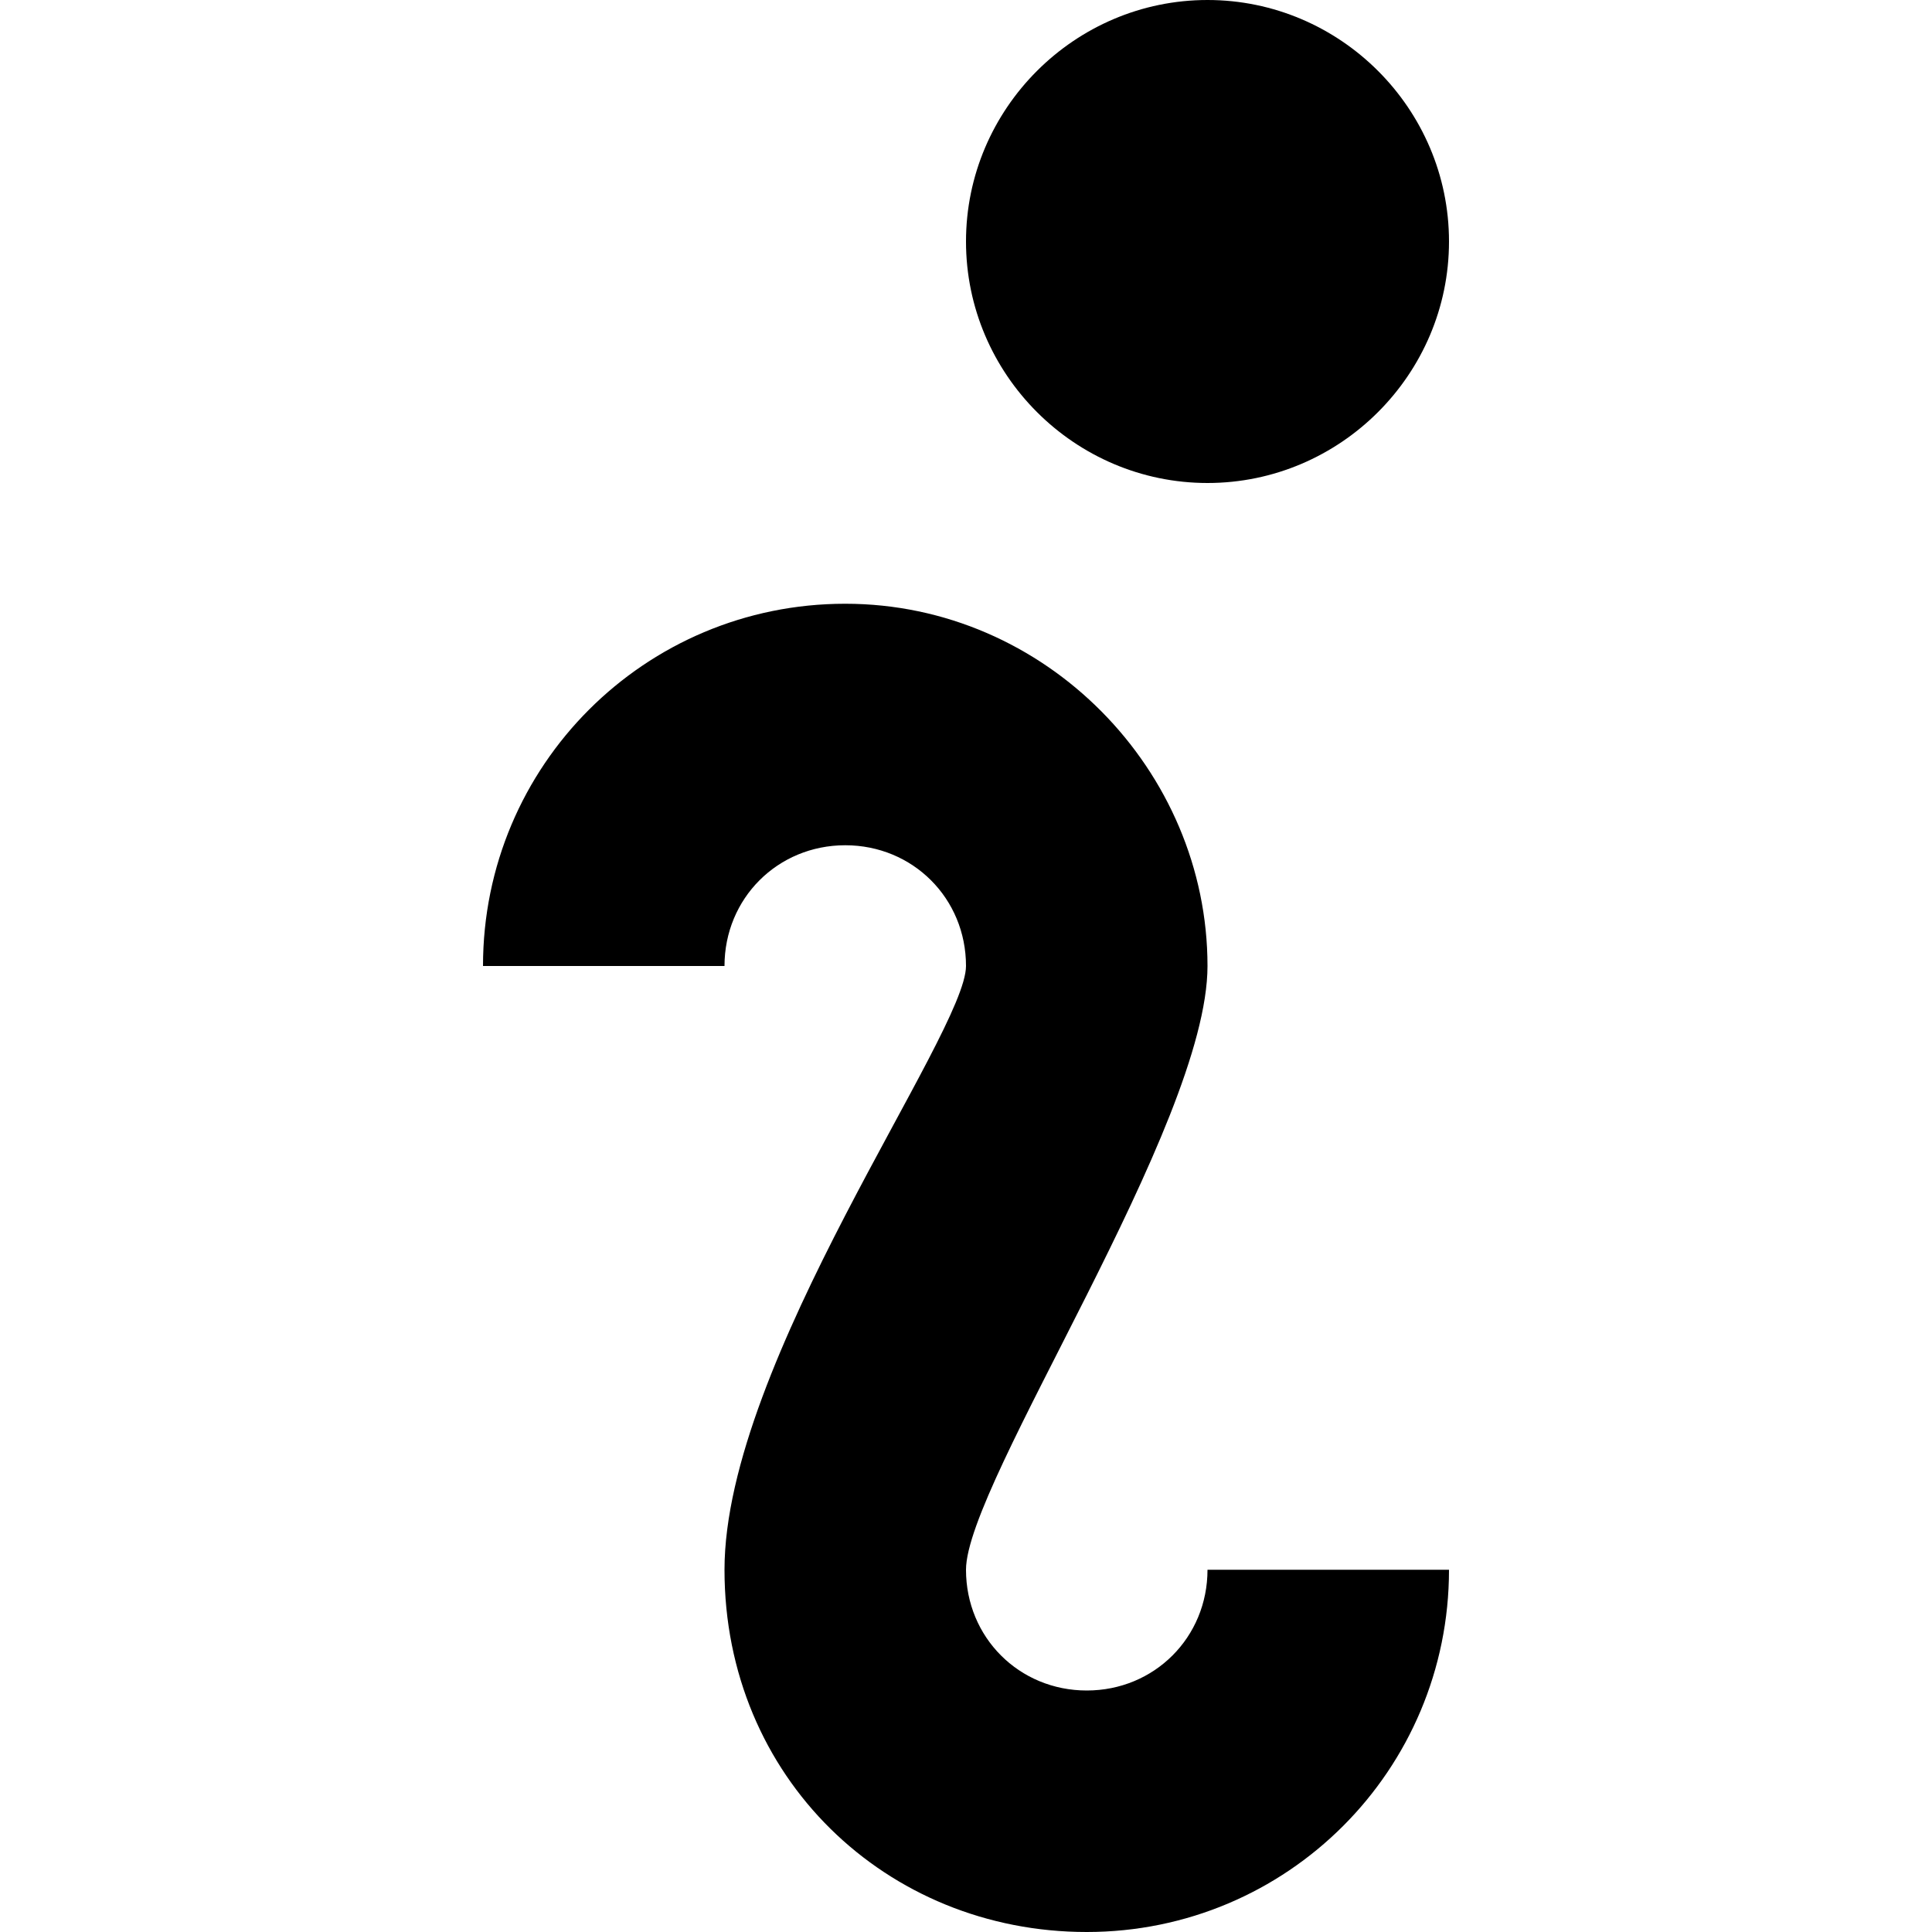
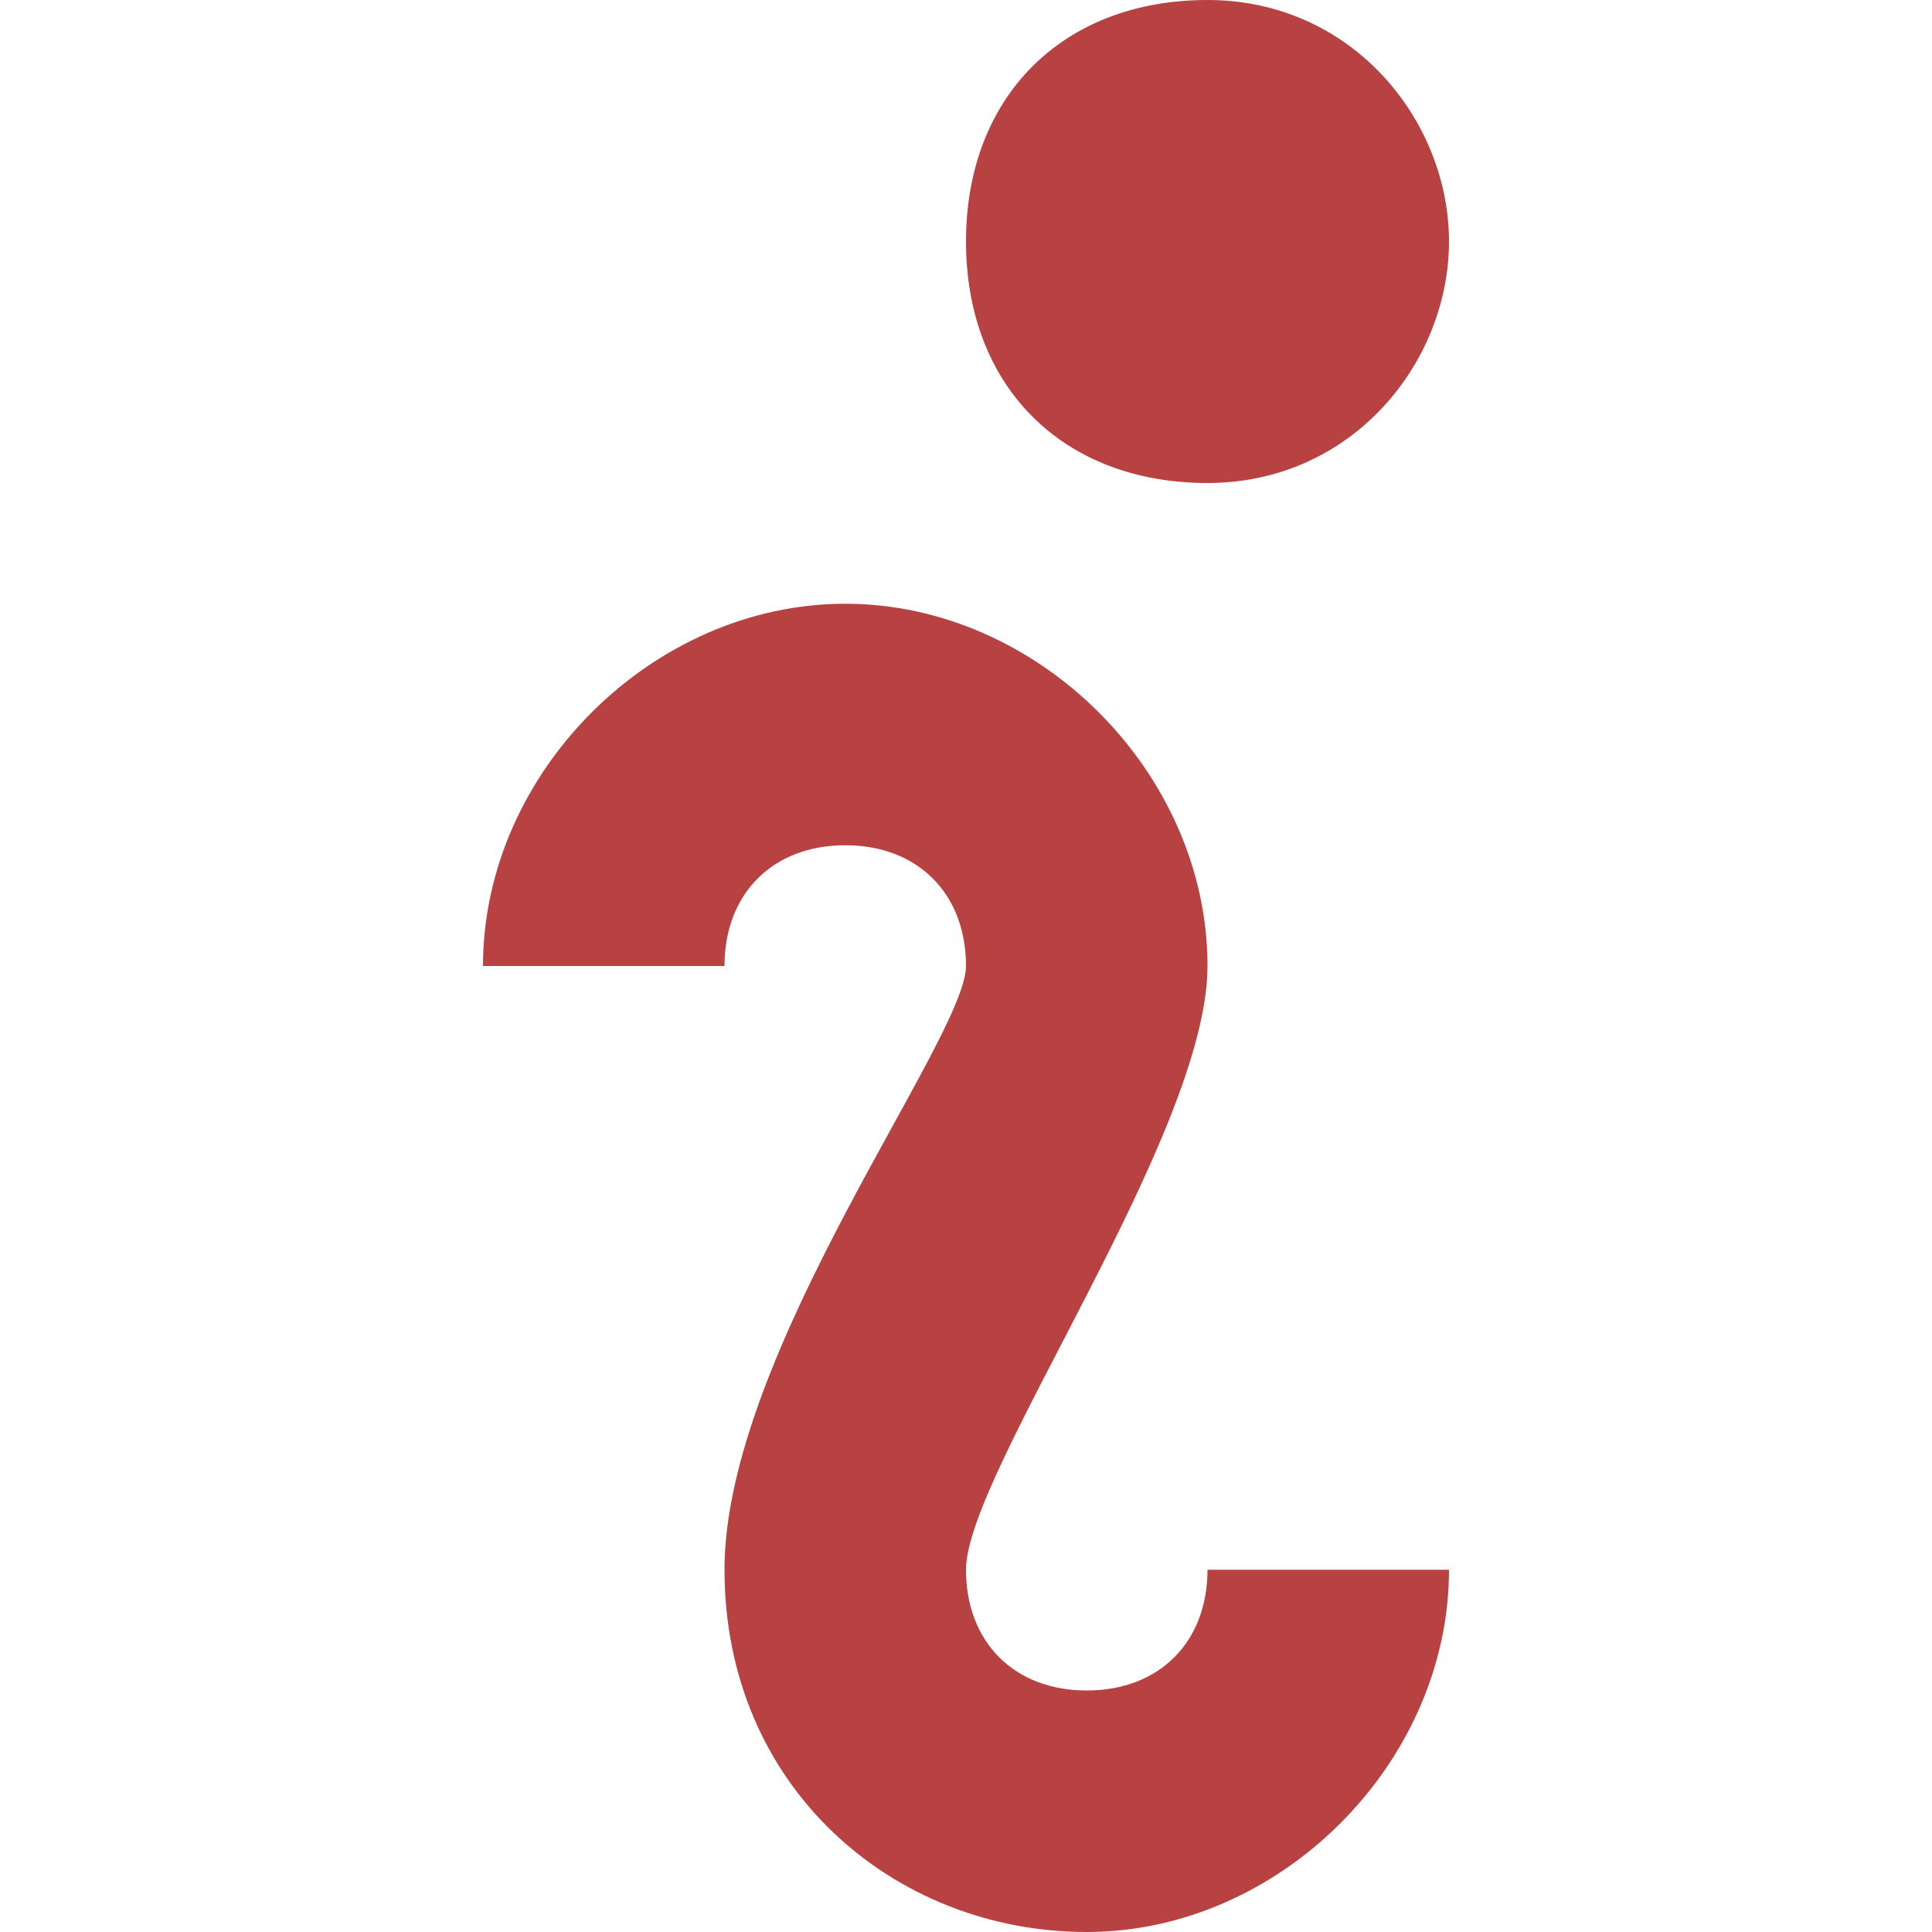
- <svg xmlns="http://www.w3.org/2000/svg" width="8" height="8" viewBox="0 0 8 8">
-   <path d="M3 0c-.55 0-1 .45-1 1s.45 1 1 1 1-.45 1-1-.45-1-1-1zm-1.5 2.5c-.83 0-1.5.67-1.5 1.5h1c0-.28.22-.5.5-.5s.5.22.5.5-1 1.64-1 2.5c0 .86.67 1.5 1.5 1.5s1.5-.67 1.5-1.5h-1c0 .28-.22.5-.5.5s-.5-.22-.5-.5c0-.36 1-1.84 1-2.5 0-.81-.67-1.5-1.5-1.5z" transform="translate(2)" />
+ <svg xmlns="http://www.w3.org/2000/svg" version="1.1" id="Layer_1" x="0px" y="0px" viewBox="0 0 8 8" enable-background="new 0 0 8 8" xml:space="preserve">
+   <path fill="#B84141" d="M5,0C4.4,0,4,0.4,4,1s0.4,1,1,1s1-0.5,1-1S5.6,0,5,0z M3.5,2.5C2.7,2.5,2,3.2,2,4h1c0-0.3,0.2-0.5,0.5-0.5  S4,3.7,4,4S3,5.6,3,6.5S3.7,8,4.5,8S6,7.3,6,6.5H5C5,6.8,4.8,7,4.5,7S4,6.8,4,6.5C4,6.1,5,4.7,5,4C5,3.2,4.3,2.5,3.5,2.5z" />
</svg>
